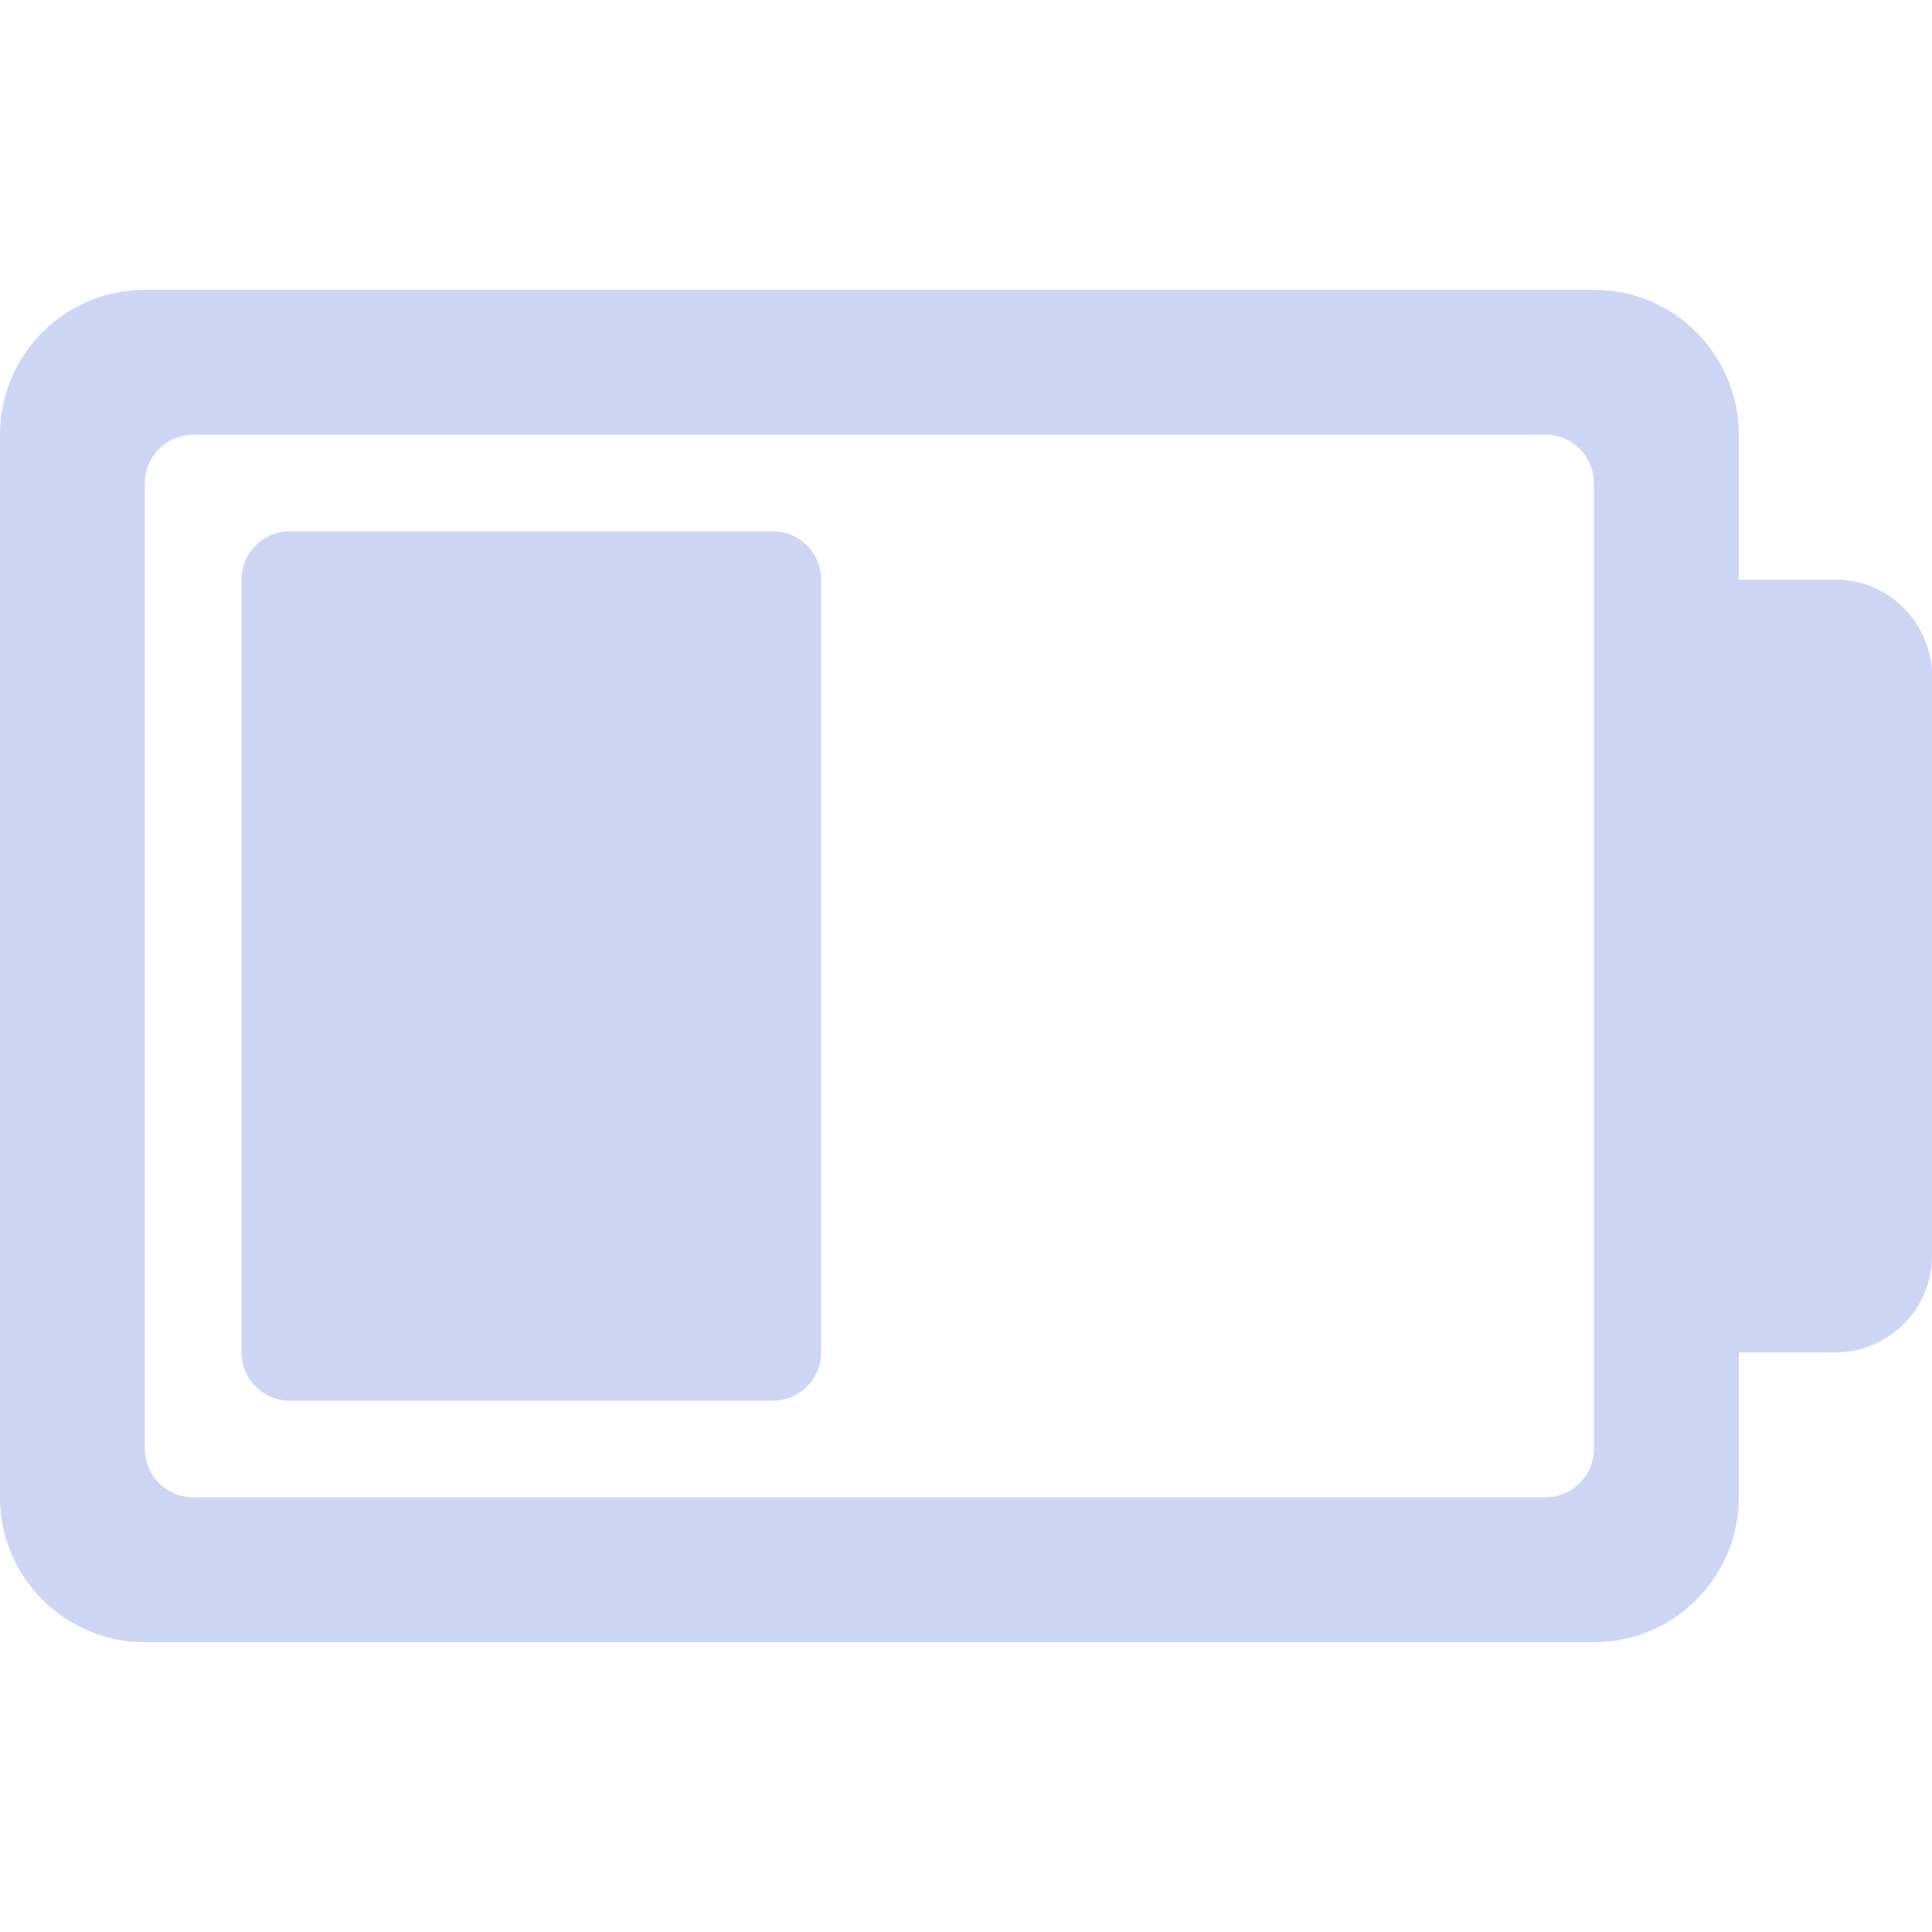
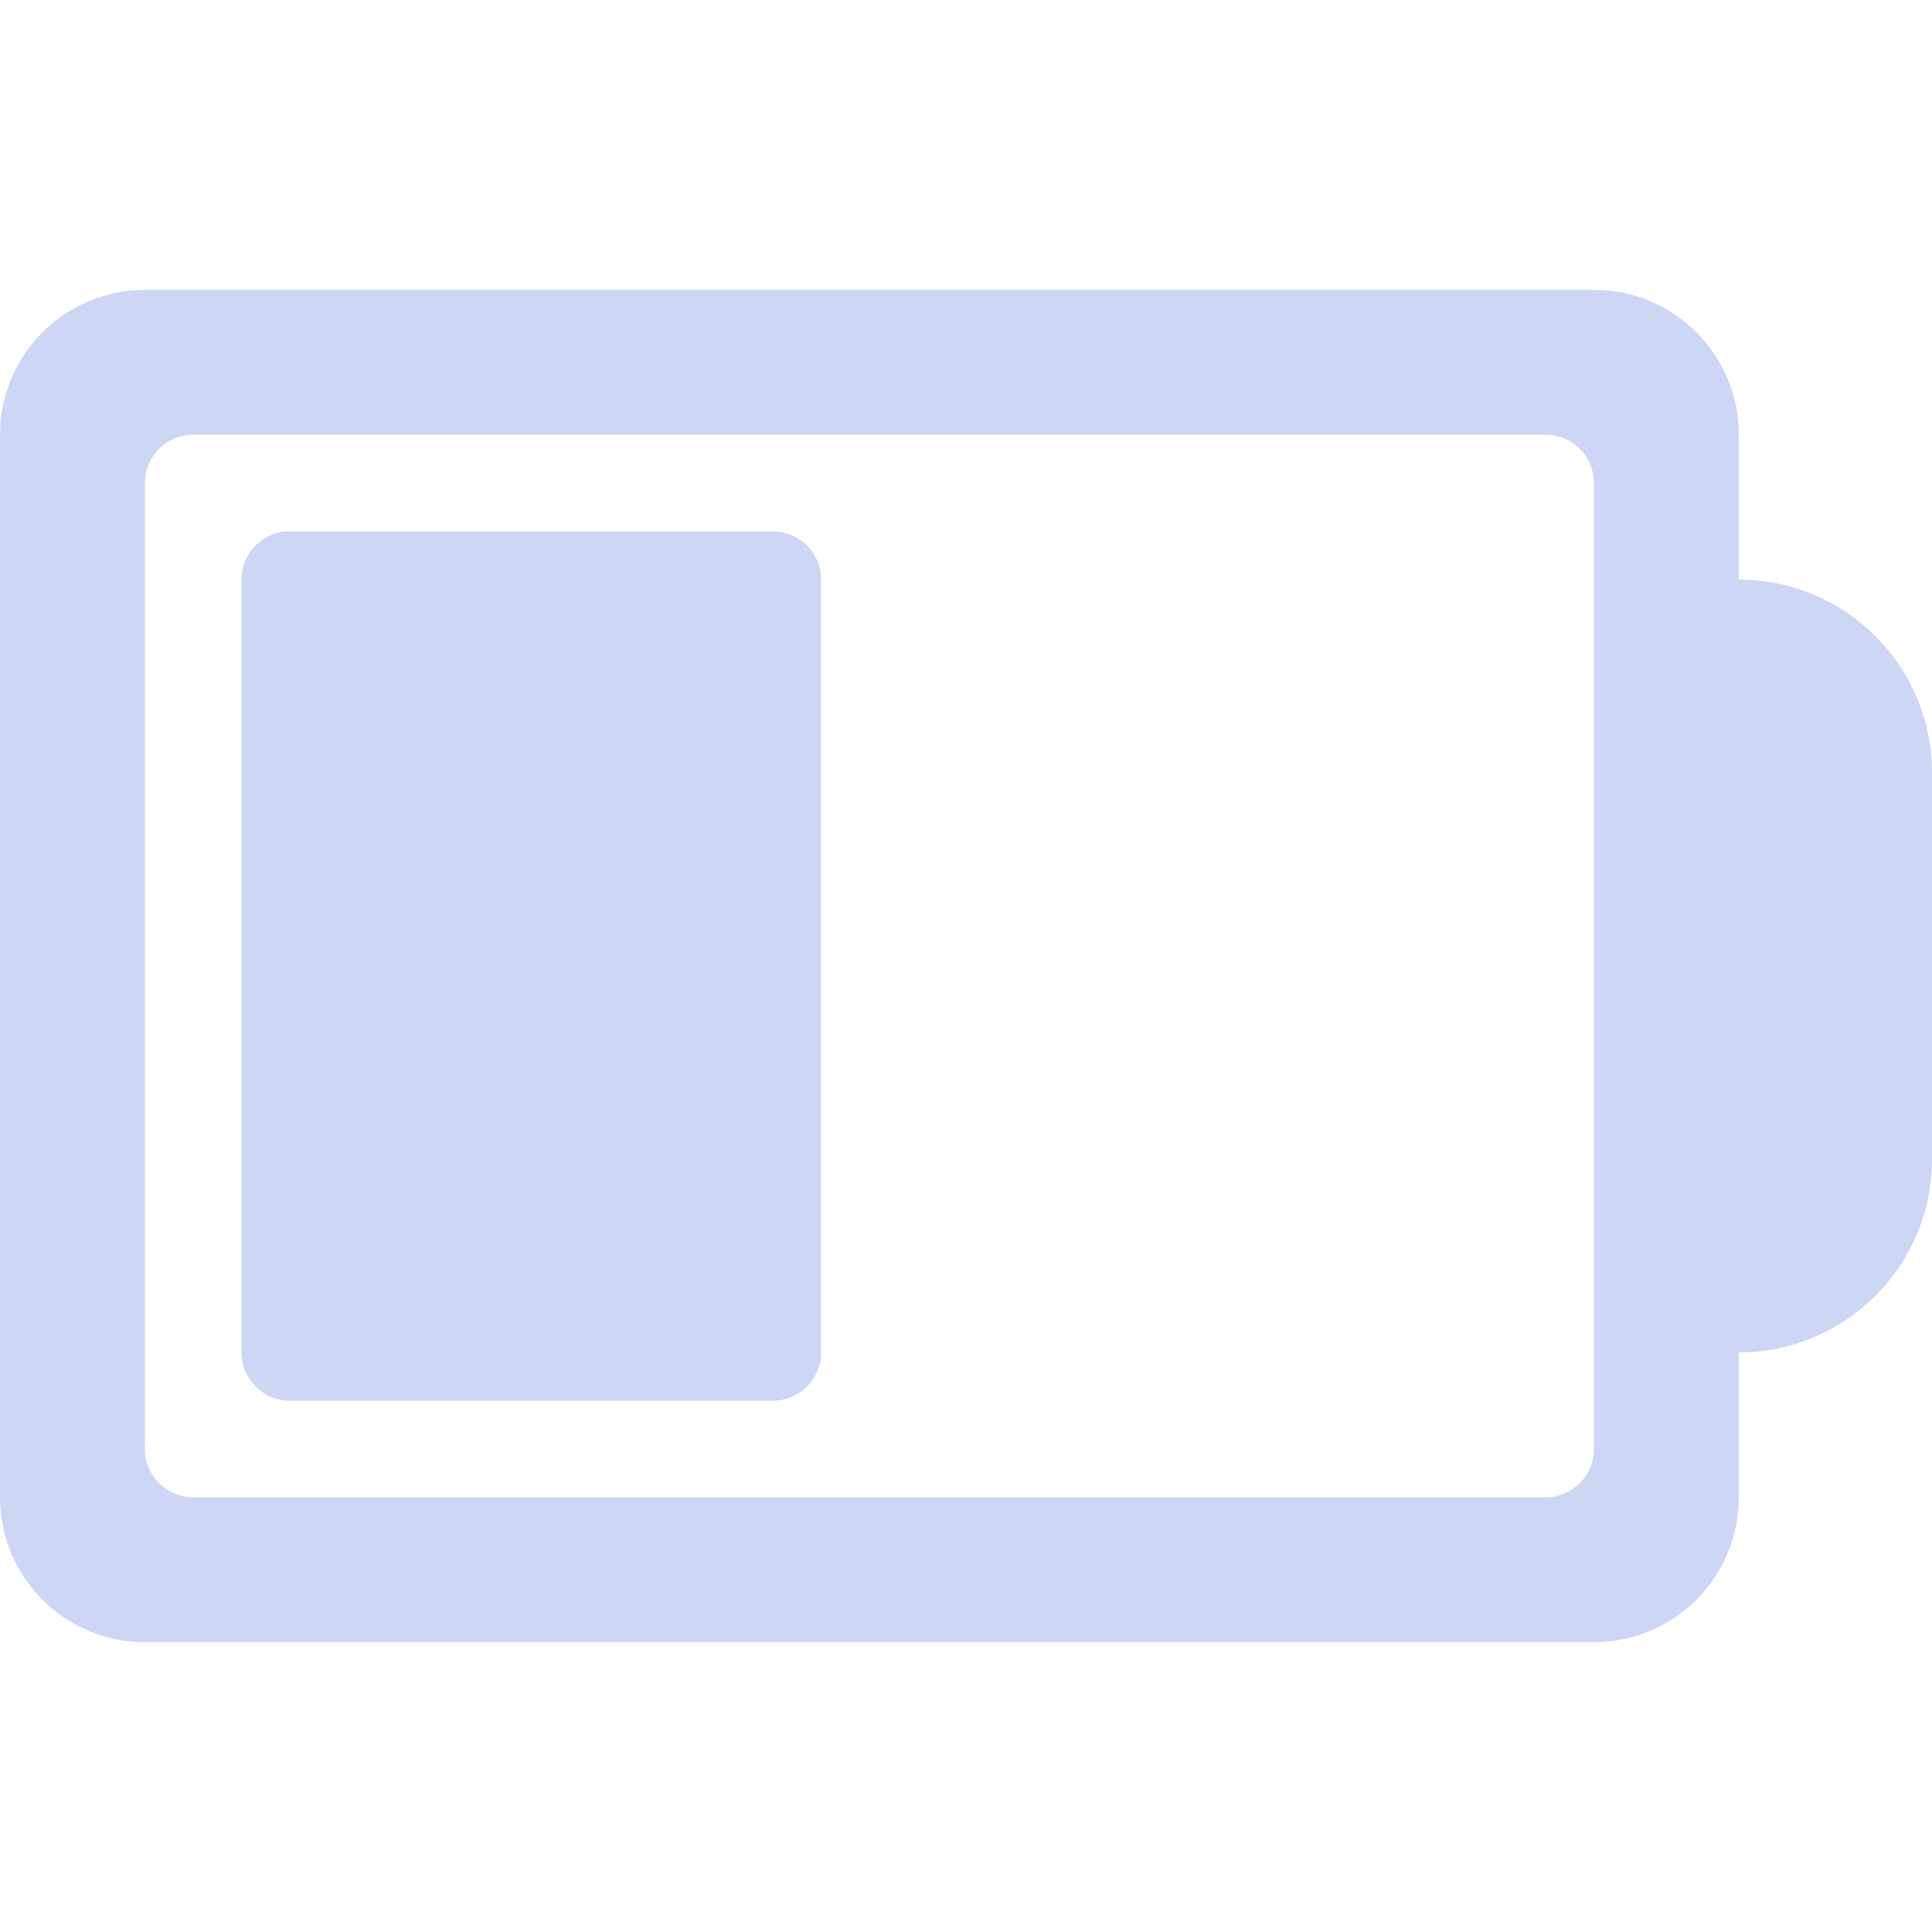
<svg xmlns="http://www.w3.org/2000/svg" width="20" height="20" viewBox="0 0 20 20" fill="none">
-   <path d="M16.5 3C17.328 3 18 3.672 18 4.5V6H19C19.552 6 20 6.448 20 7V13C20 13.552 19.552 14 19 14H18V15.5C18 16.328 17.328 17 16.5 17H1.5C0.672 17 8.05325e-09 16.328 0 15.5V4.5C6.4426e-08 3.672 0.672 3 1.5 3H16.5ZM2 4.5C1.724 4.5 1.5 4.724 1.5 5V15C1.5 15.276 1.724 15.5 2 15.5H16C16.276 15.5 16.5 15.276 16.5 15V5C16.5 4.724 16.276 4.5 16 4.5H2Z" fill-rule="evenodd" clip-rule="evenodd" fill="#CDD6F4" />
  <rect x="2.5" y="5.5" width="6" height="9" rx="0.5" fill="#CDD6F4" />
+   <path d="M16.5 3C17.328 3 18 3.672 18 4.5V15.5C18 16.328 17.328 17 16.5 17H1.5C0.672 17 8.05325e-09 16.328 0 15.5V4.5C6.4426e-08 3.672 0.672 3 1.5 3H16.5ZM2 4.5C1.724 4.5 1.5 4.724 1.5 5V15C1.5 15.276 1.724 15.5 2 15.5H16C16.276 15.5 16.5 15.276 16.5 15V5C16.5 4.724 16.276 4.5 16 4.5H2Z" fill="#CDD6F4" />
+   <path d="M17 6H18C19.105 6 20 6.895 20 8V12C20 13.105 19.105 14 18 14H17V6Z" fill="#CDD6F4" />
</svg>
